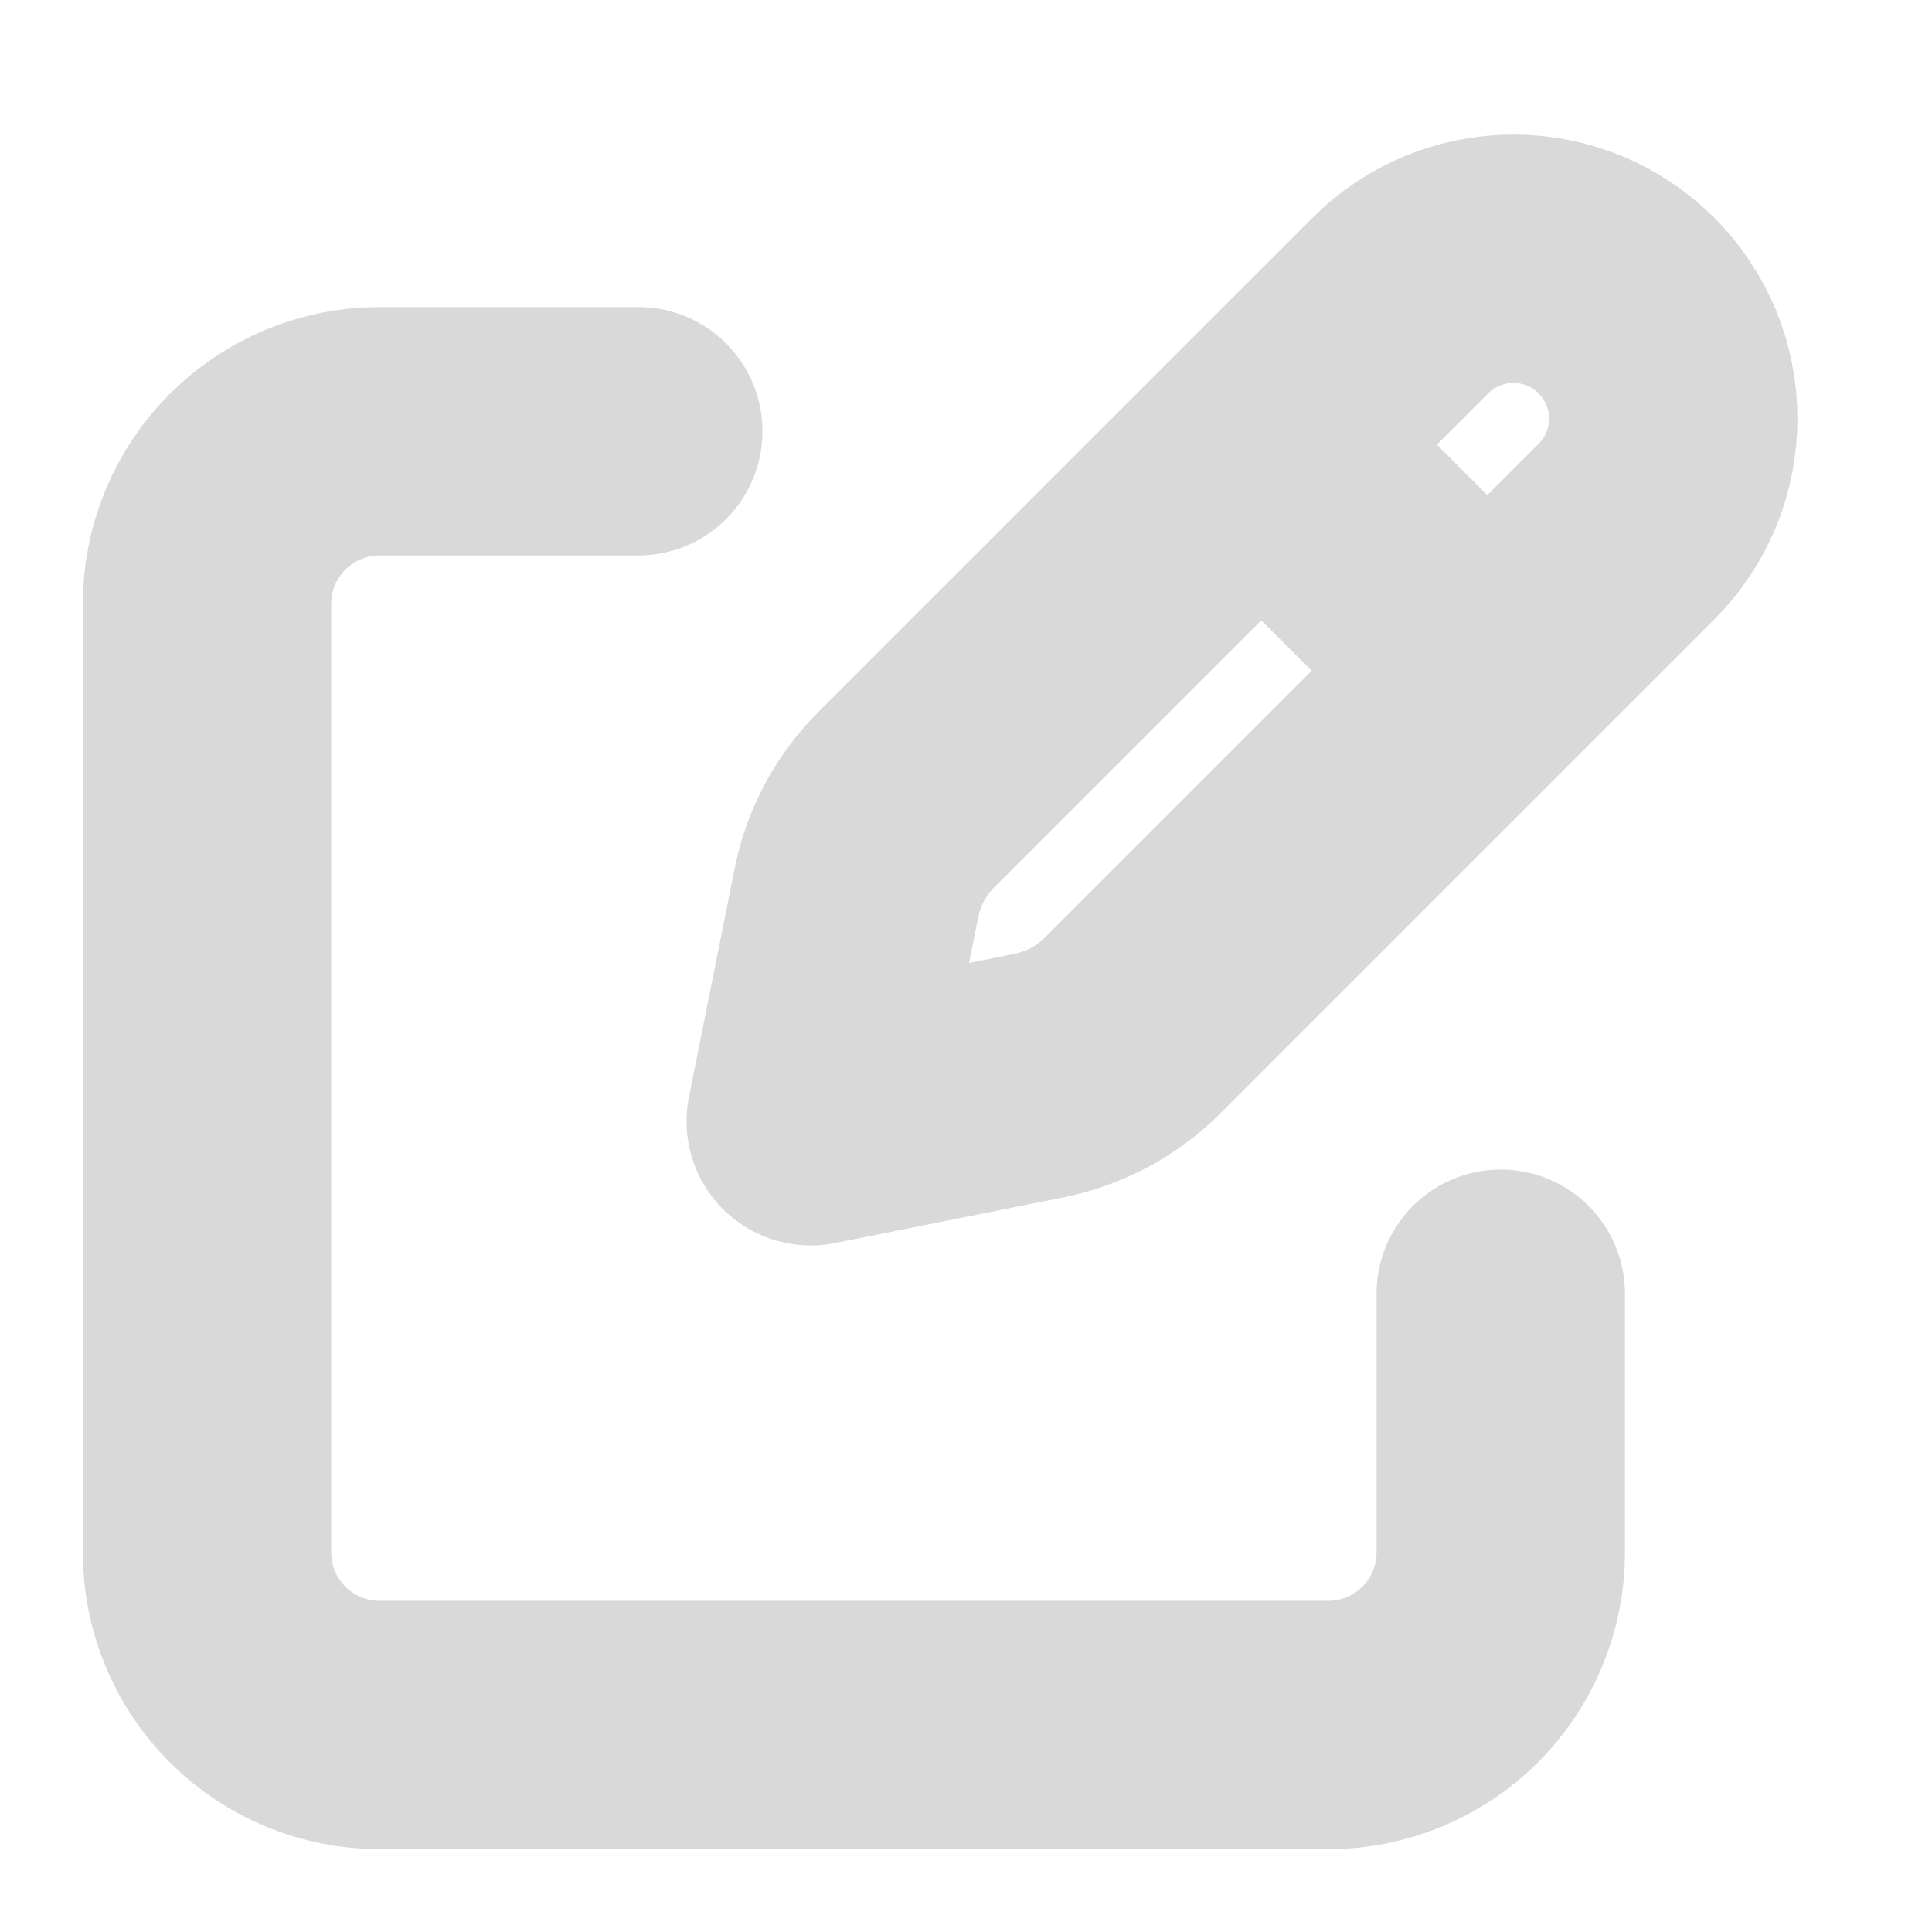
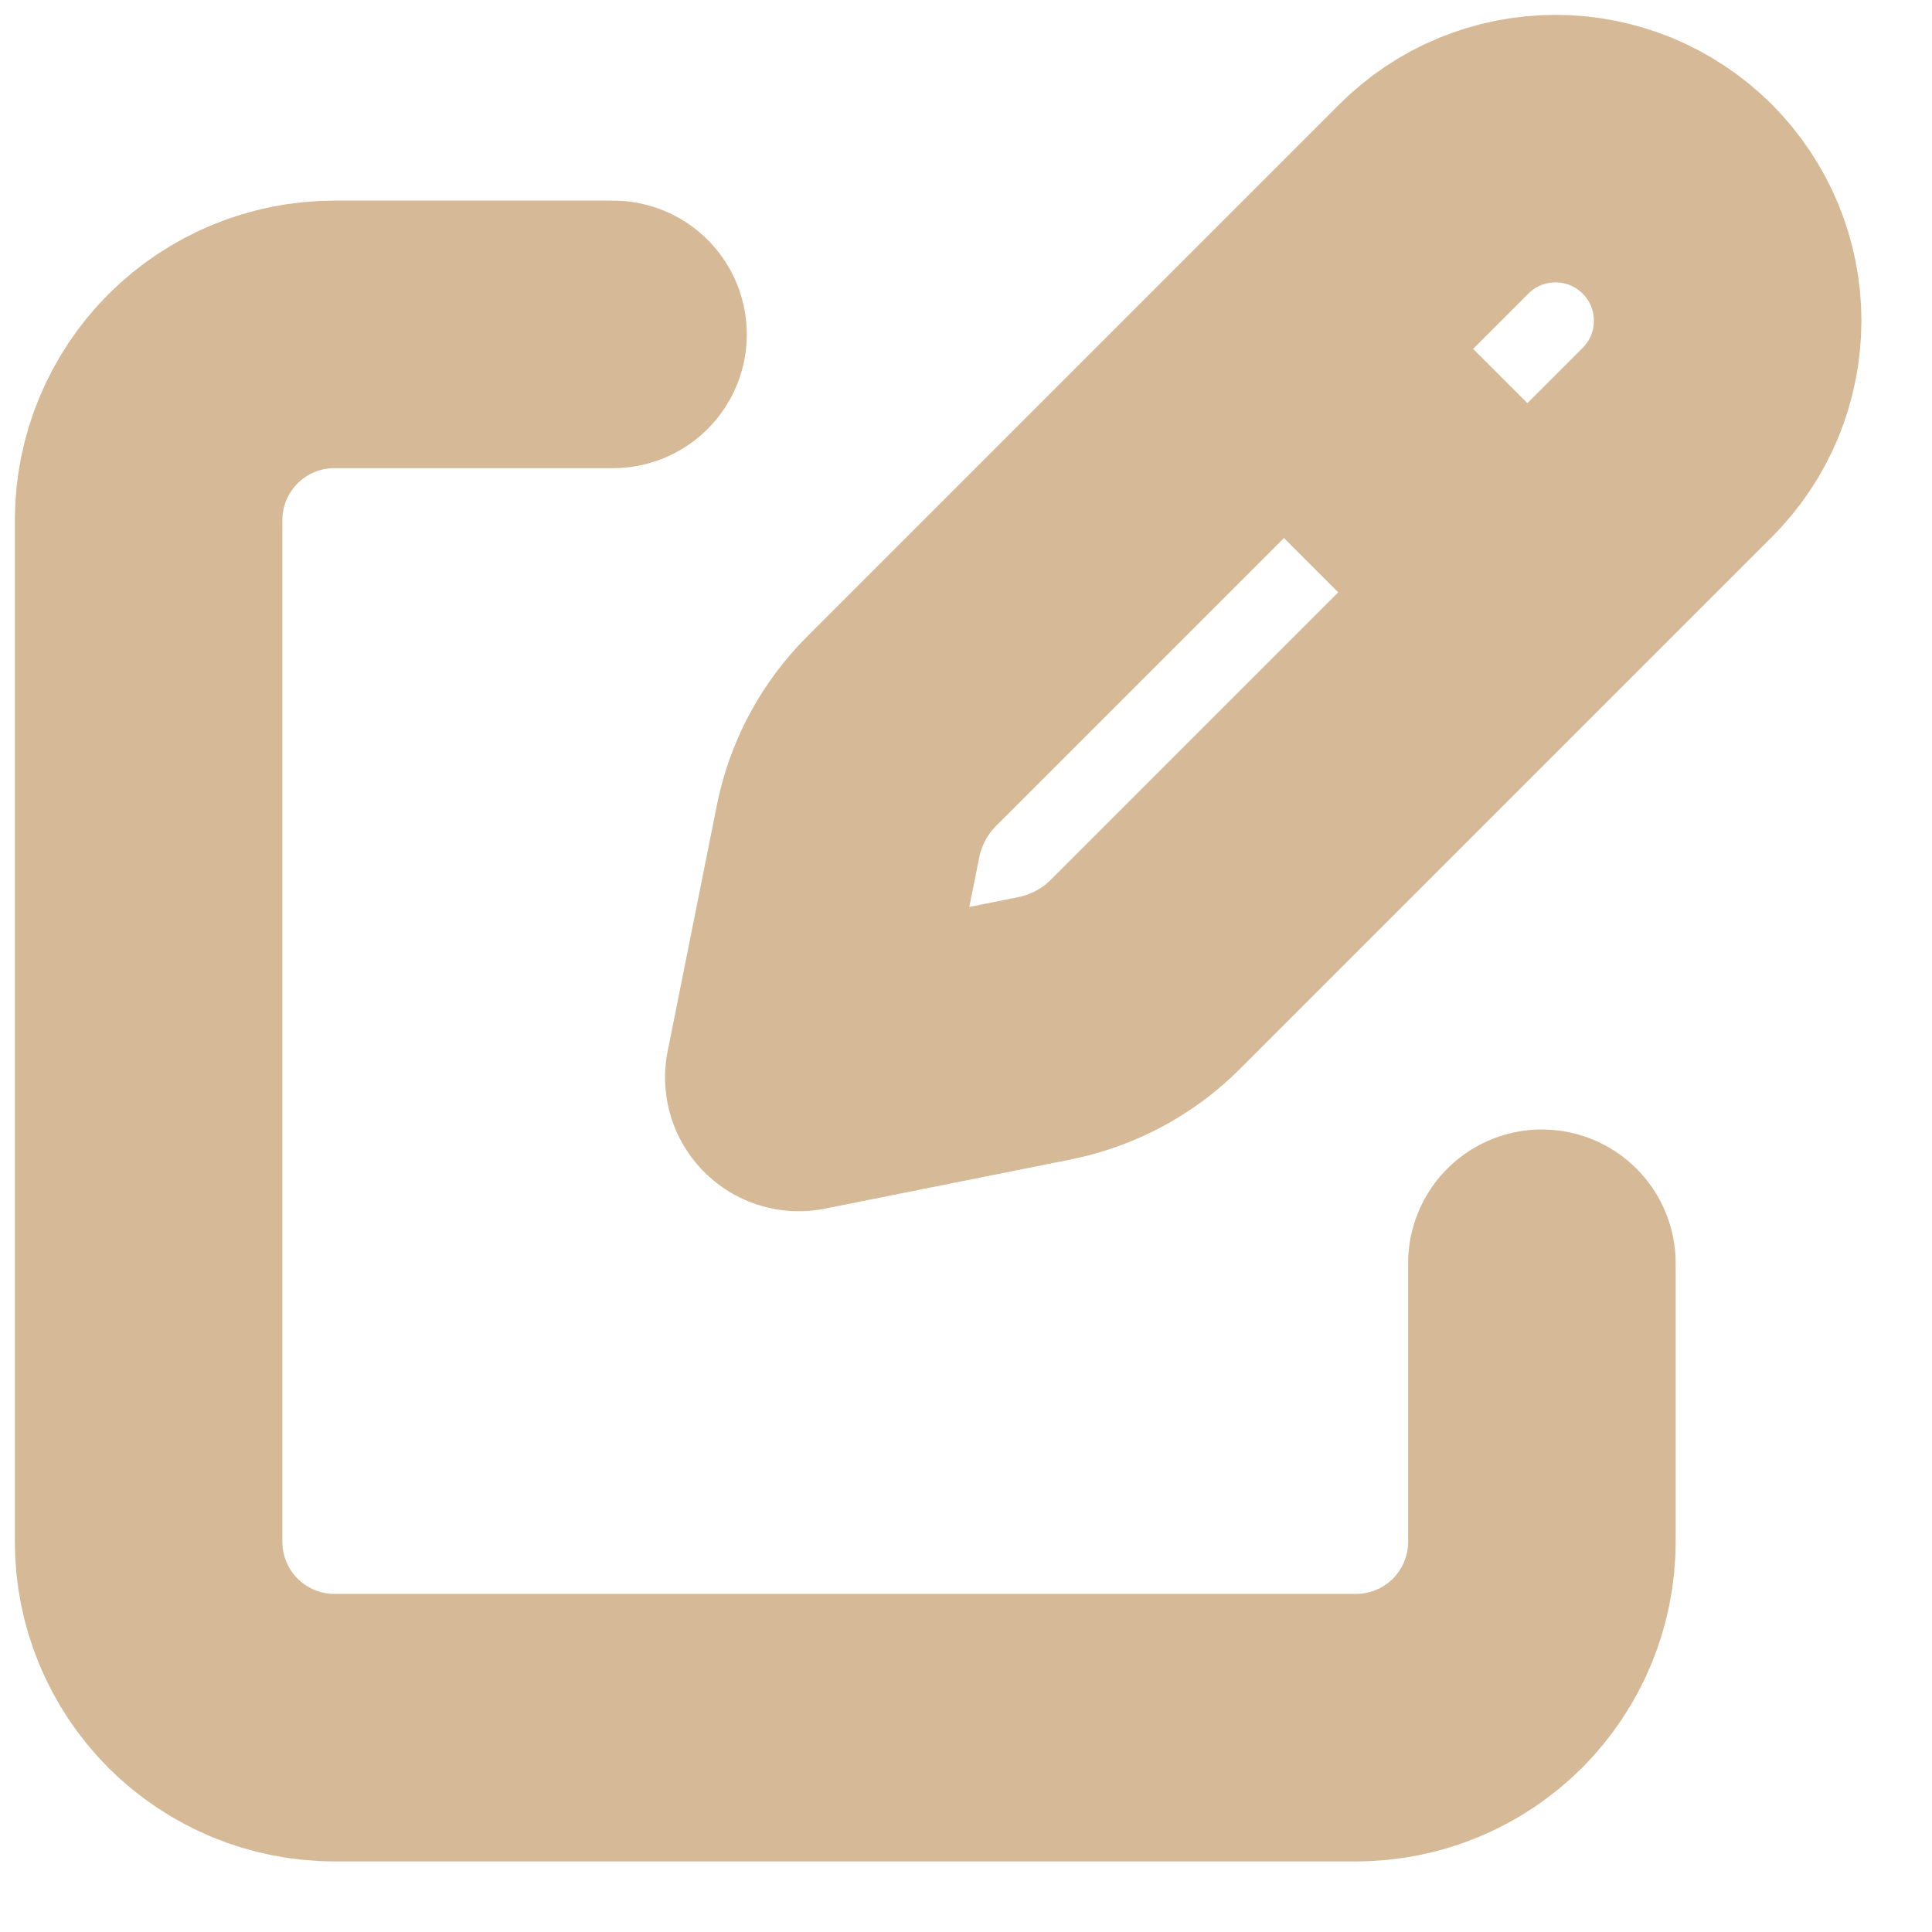
- <svg xmlns="http://www.w3.org/2000/svg" width="14" height="14" viewBox="0 0 14 14" fill="none">
-   <path d="M9.297 3.38L10.62 4.703M10.148 2.214L6.568 5.794C6.383 5.978 6.257 6.214 6.206 6.47L5.875 8.125L7.53 7.794C7.786 7.742 8.021 7.617 8.206 7.432L11.786 3.852C11.893 3.745 11.979 3.617 12.037 3.477C12.095 3.336 12.125 3.185 12.125 3.033C12.125 2.881 12.095 2.731 12.037 2.59C11.979 2.45 11.893 2.322 11.786 2.214C11.678 2.107 11.55 2.021 11.41 1.963C11.269 1.905 11.119 1.875 10.967 1.875C10.814 1.875 10.664 1.905 10.523 1.963C10.383 2.021 10.255 2.107 10.148 2.214Z" stroke="#D9D9D9" stroke-width="1.8" stroke-linecap="round" stroke-linejoin="round" />
-   <path d="M10.875 9.375V11.25C10.875 11.582 10.743 11.899 10.509 12.134C10.274 12.368 9.957 12.5 9.625 12.5H2.75C2.418 12.5 2.101 12.368 1.866 12.134C1.632 11.899 1.5 11.582 1.5 11.25V4.375C1.5 4.043 1.632 3.726 1.866 3.491C2.101 3.257 2.418 3.125 2.75 3.125H4.625" stroke="#D9D9D9" stroke-width="1.8" stroke-linecap="round" stroke-linejoin="round" />
+ <svg xmlns="http://www.w3.org/2000/svg" width="13" height="13" viewBox="0 0 13 13" fill="none">
+   <path d="M8.797 2.505L10.12 3.828M9.648 1.339L6.068 4.919C5.883 5.103 5.757 5.339 5.706 5.595L5.375 7.25L7.03 6.919C7.286 6.867 7.521 6.742 7.706 6.557L11.286 2.977C11.393 2.87 11.479 2.742 11.537 2.602C11.595 2.461 11.625 2.31 11.625 2.158C11.625 2.006 11.595 1.856 11.537 1.715C11.479 1.575 11.393 1.447 11.286 1.339C11.178 1.232 11.05 1.146 10.91 1.088C10.769 1.03 10.619 1 10.467 1C10.314 1 10.164 1.03 10.023 1.088C9.883 1.146 9.755 1.232 9.648 1.339Z" stroke="#D6B997" stroke-width="1.8" stroke-linecap="round" stroke-linejoin="round" />
+   <path d="M10.375 8.5V10.375C10.375 10.707 10.243 11.024 10.009 11.259C9.774 11.493 9.457 11.625 9.125 11.625H2.25C1.918 11.625 1.601 11.493 1.366 11.259C1.132 11.024 1 10.707 1 10.375V3.5C1 3.168 1.132 2.851 1.366 2.616C1.601 2.382 1.918 2.25 2.25 2.25H4.125" stroke="#D6B997" stroke-width="1.8" stroke-linecap="round" stroke-linejoin="round" />
</svg>
